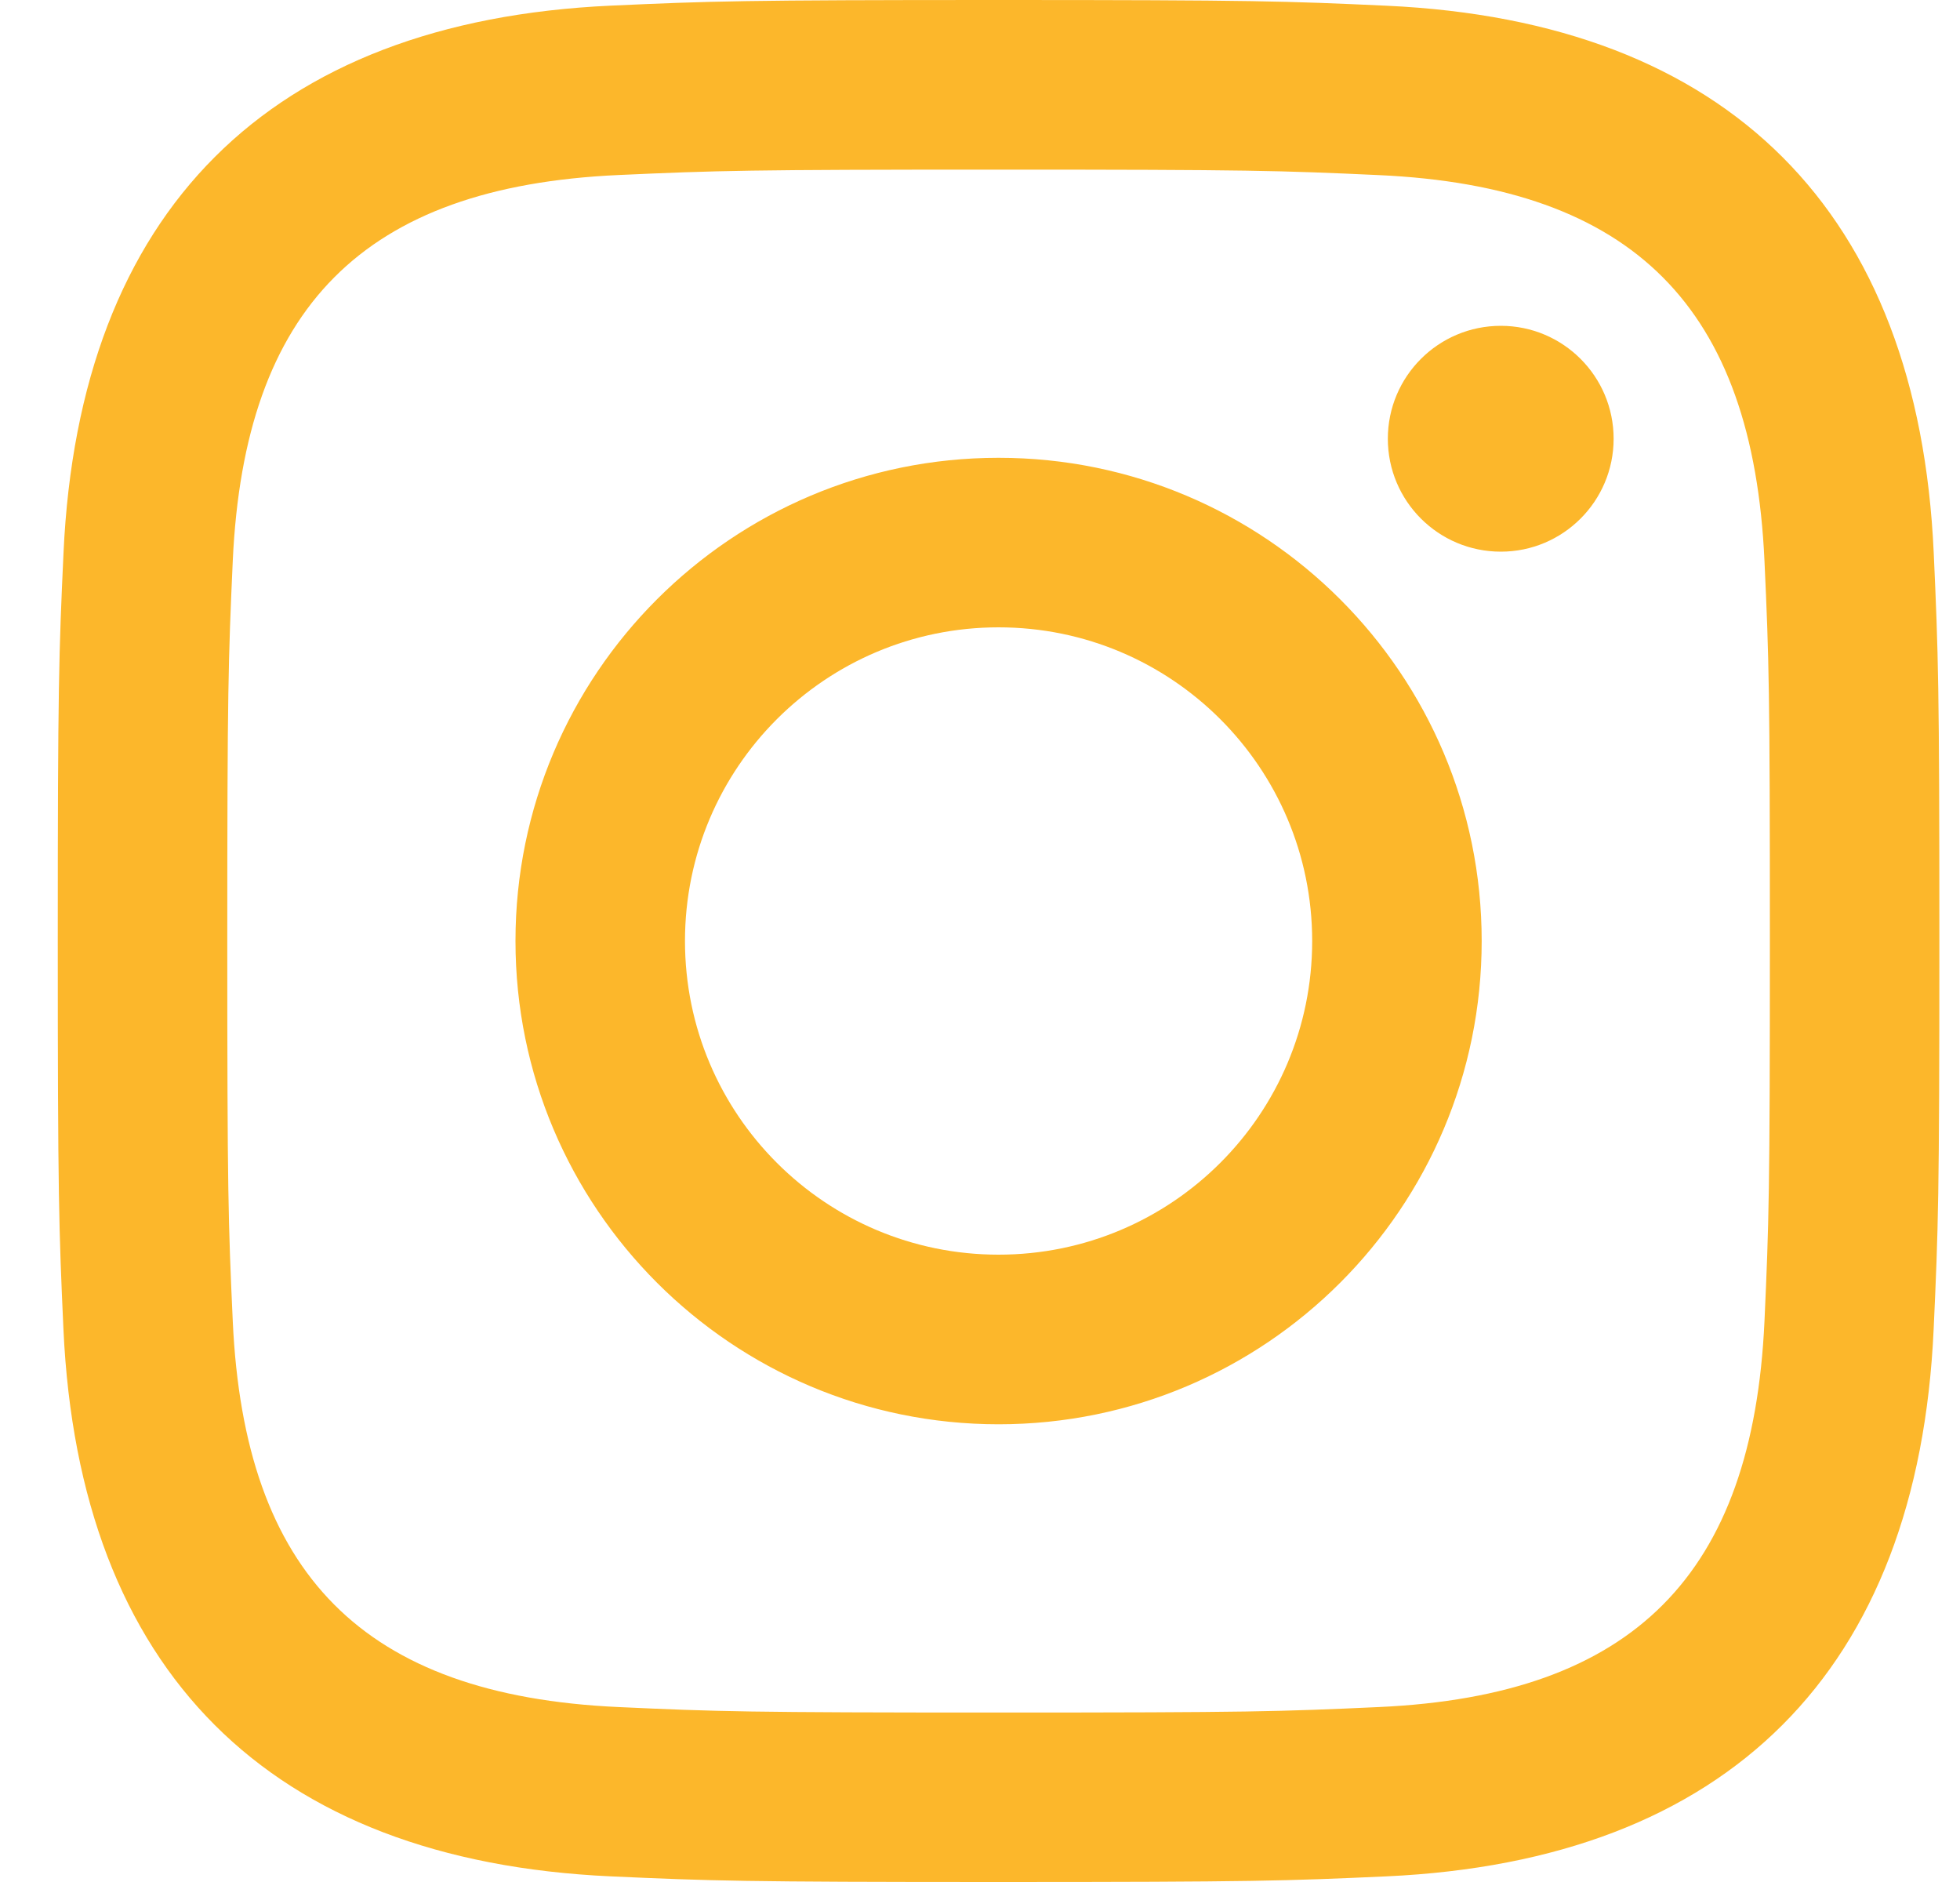
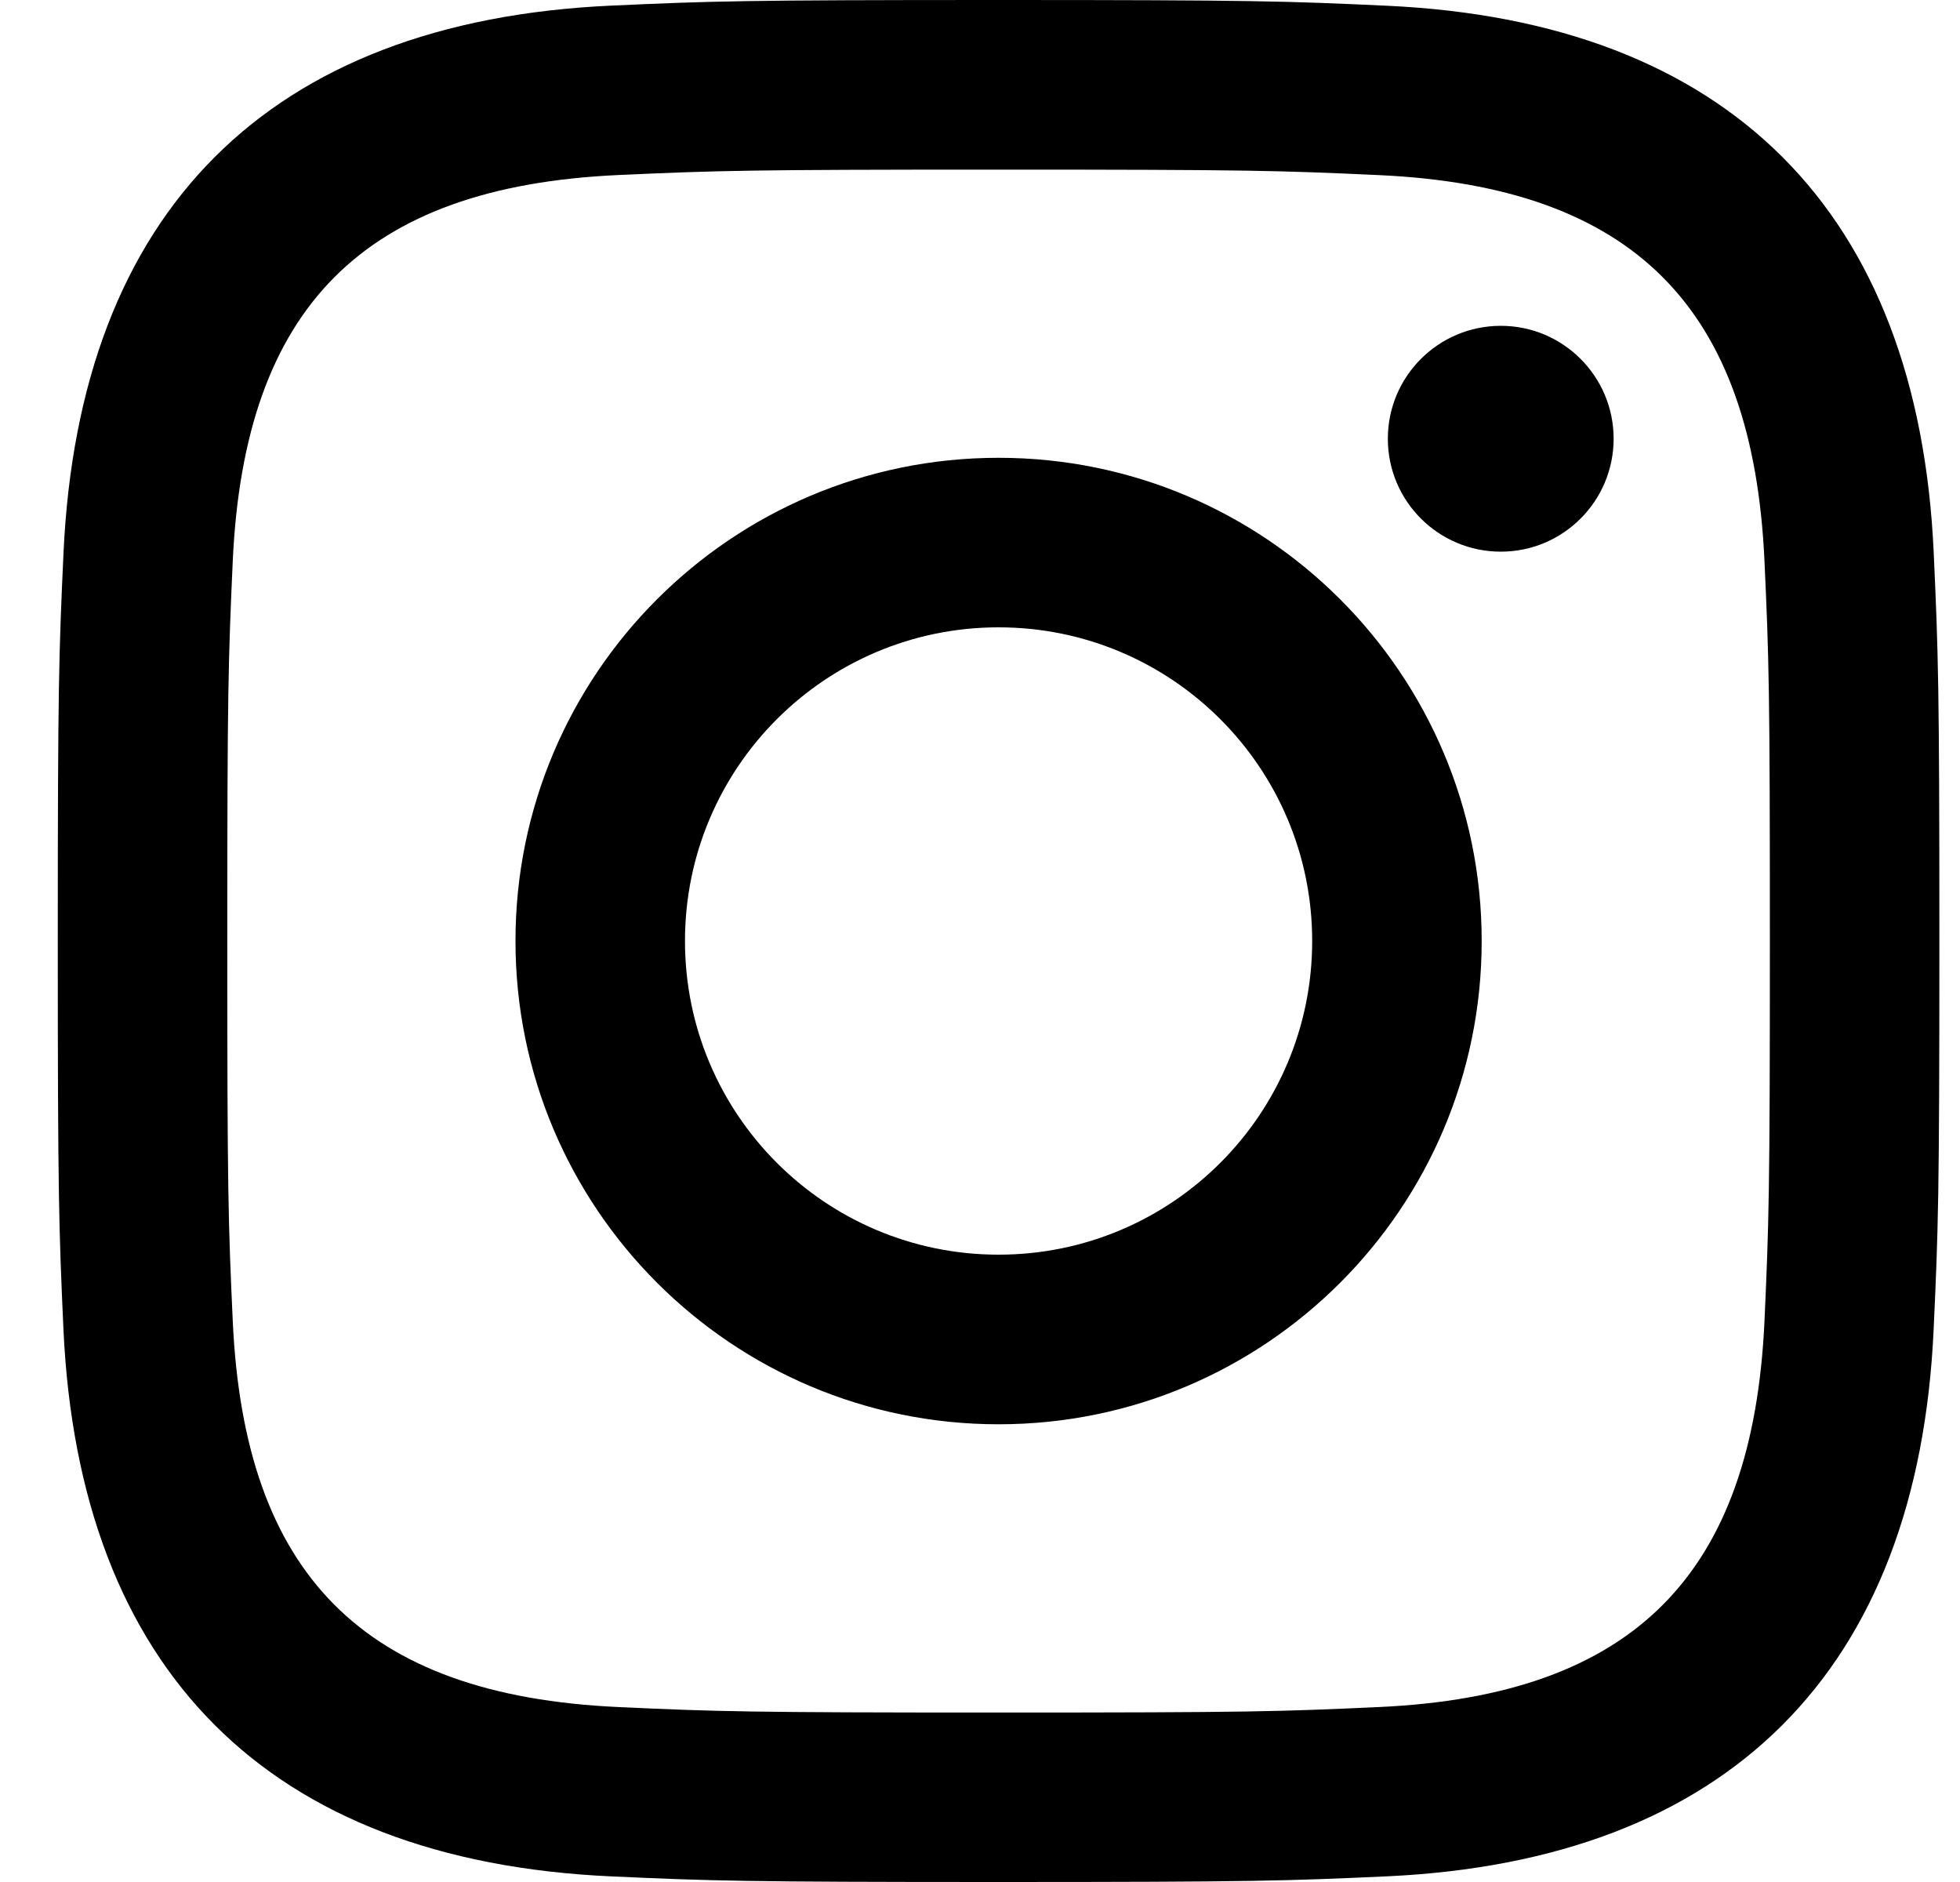
<svg xmlns="http://www.w3.org/2000/svg" width="25" height="24" viewBox="0 0 25 24" fill="none">
-   <path fill-rule="evenodd" clip-rule="evenodd" d="M12.737 0C9.478 0 9.07 0.014 7.79 0.072C3.432 0.272 1.01 2.69 0.81 7.052C0.751 8.333 0.737 8.741 0.737 12C0.737 15.259 0.751 15.668 0.809 16.948C1.009 21.306 3.427 23.728 7.789 23.928C9.07 23.986 9.478 24 12.737 24C15.996 24 16.405 23.986 17.685 23.928C22.039 23.728 24.467 21.31 24.664 16.948C24.723 15.668 24.737 15.259 24.737 12C24.737 8.741 24.723 8.333 24.665 7.053C24.469 2.699 22.048 0.273 17.686 0.073C16.405 0.014 15.996 0 12.737 0ZM12.737 2.163C15.941 2.163 16.321 2.175 17.587 2.233C20.839 2.381 22.358 3.924 22.506 7.152C22.564 8.417 22.575 8.797 22.575 12.001C22.575 15.206 22.563 15.585 22.506 16.85C22.357 20.075 20.842 21.621 17.587 21.769C16.321 21.827 15.943 21.839 12.737 21.839C9.533 21.839 9.153 21.827 7.888 21.769C4.628 21.62 3.117 20.07 2.969 16.849C2.911 15.584 2.899 15.205 2.899 12C2.899 8.796 2.912 8.417 2.969 7.151C3.118 3.924 4.633 2.38 7.888 2.232C9.154 2.175 9.533 2.163 12.737 2.163ZM6.575 12C6.575 8.597 9.334 5.838 12.737 5.838C16.14 5.838 18.899 8.597 18.899 12C18.899 15.404 16.14 18.163 12.737 18.163C9.334 18.163 6.575 15.403 6.575 12ZM12.737 16C10.528 16 8.737 14.21 8.737 12C8.737 9.791 10.528 8 12.737 8C14.946 8 16.737 9.791 16.737 12C16.737 14.21 14.946 16 12.737 16ZM17.702 5.595C17.702 4.8 18.347 4.155 19.143 4.155C19.938 4.155 20.582 4.8 20.582 5.595C20.582 6.39 19.938 7.035 19.143 7.035C18.347 7.035 17.702 6.39 17.702 5.595Z" fill="#FCB72B" />
+   <path fill-rule="evenodd" clip-rule="evenodd" d="M12.737 0C9.478 0 9.07 0.014 7.79 0.072C3.432 0.272 1.01 2.69 0.81 7.052C0.751 8.333 0.737 8.741 0.737 12C0.737 15.259 0.751 15.668 0.809 16.948C1.009 21.306 3.427 23.728 7.789 23.928C9.07 23.986 9.478 24 12.737 24C15.996 24 16.405 23.986 17.685 23.928C22.039 23.728 24.467 21.31 24.664 16.948C24.723 15.668 24.737 15.259 24.737 12C24.737 8.741 24.723 8.333 24.665 7.053C24.469 2.699 22.048 0.273 17.686 0.073C16.405 0.014 15.996 0 12.737 0ZM12.737 2.163C15.941 2.163 16.321 2.175 17.587 2.233C20.839 2.381 22.358 3.924 22.506 7.152C22.564 8.417 22.575 8.797 22.575 12.001C22.575 15.206 22.563 15.585 22.506 16.85C22.357 20.075 20.842 21.621 17.587 21.769C16.321 21.827 15.943 21.839 12.737 21.839C9.533 21.839 9.153 21.827 7.888 21.769C4.628 21.62 3.117 20.07 2.969 16.849C2.911 15.584 2.899 15.205 2.899 12C2.899 8.796 2.912 8.417 2.969 7.151C3.118 3.924 4.633 2.38 7.888 2.232C9.154 2.175 9.533 2.163 12.737 2.163ZM6.575 12C6.575 8.597 9.334 5.838 12.737 5.838C16.14 5.838 18.899 8.597 18.899 12C18.899 15.404 16.14 18.163 12.737 18.163C9.334 18.163 6.575 15.403 6.575 12ZM12.737 16C10.528 16 8.737 14.21 8.737 12C8.737 9.791 10.528 8 12.737 8C14.946 8 16.737 9.791 16.737 12C16.737 14.21 14.946 16 12.737 16ZM17.702 5.595C17.702 4.8 18.347 4.155 19.143 4.155C19.938 4.155 20.582 4.8 20.582 5.595C20.582 6.39 19.938 7.035 19.143 7.035C18.347 7.035 17.702 6.39 17.702 5.595Z" fill="currentColor" />
</svg>
